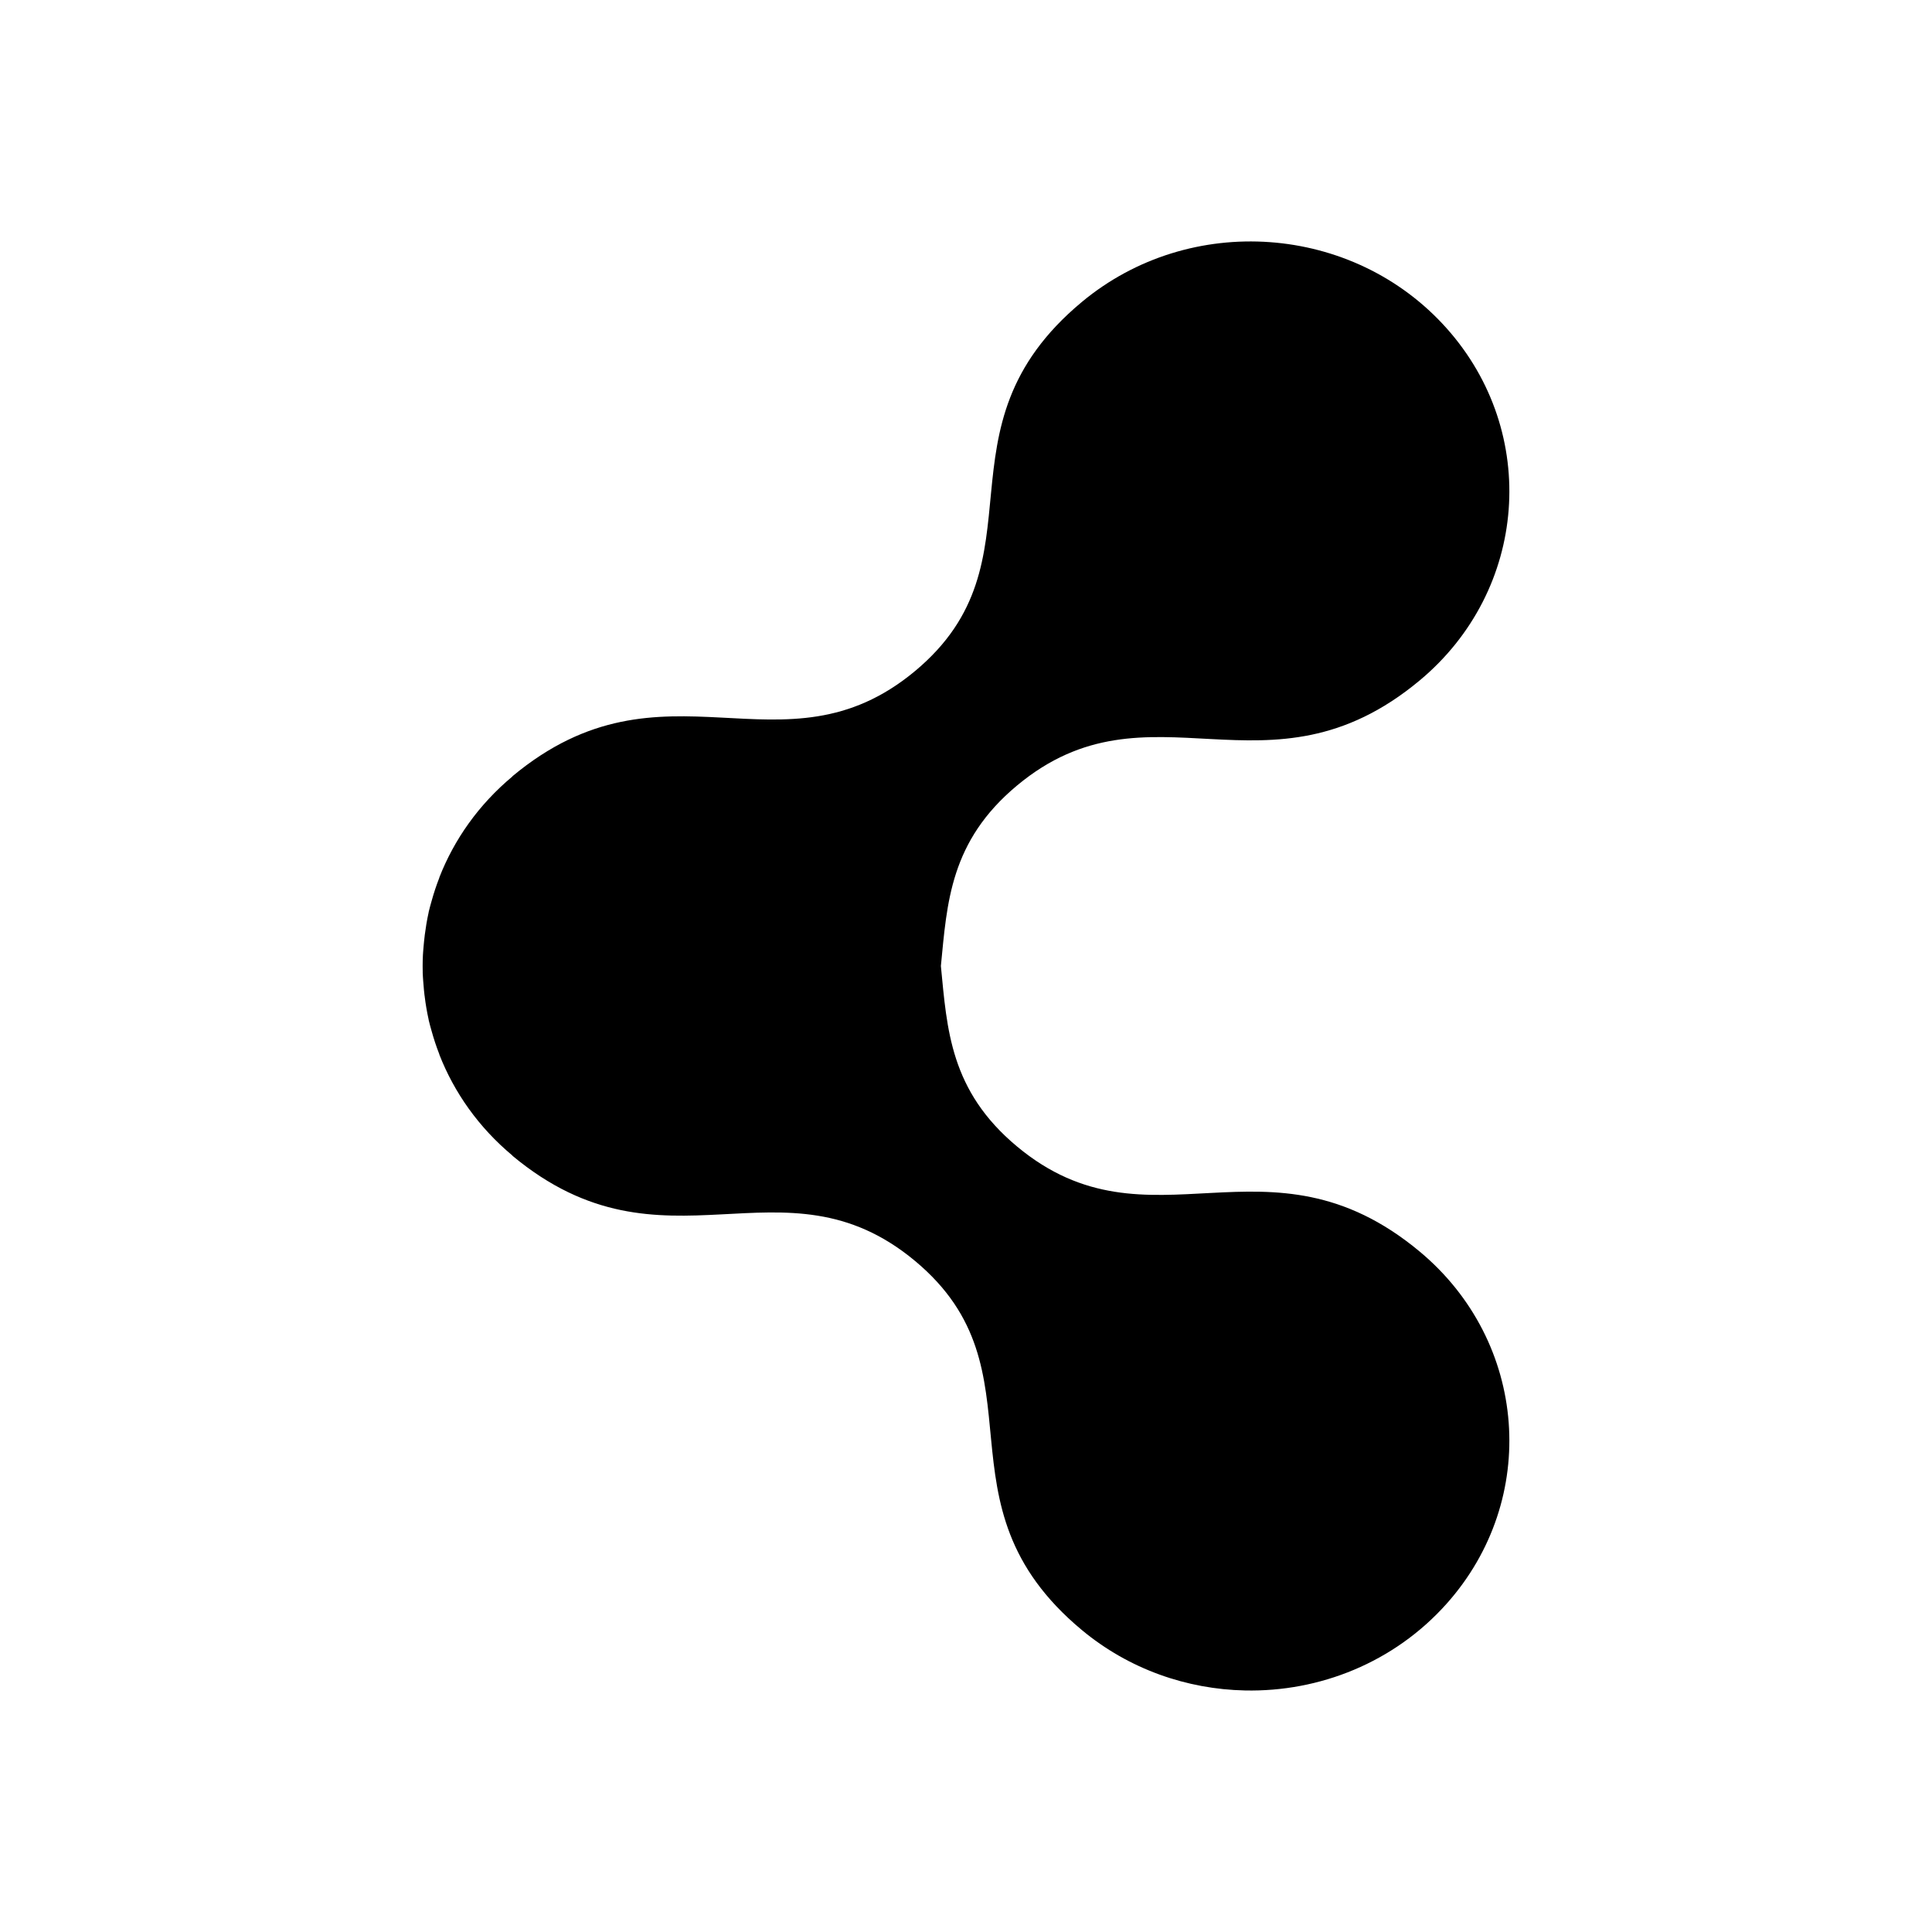
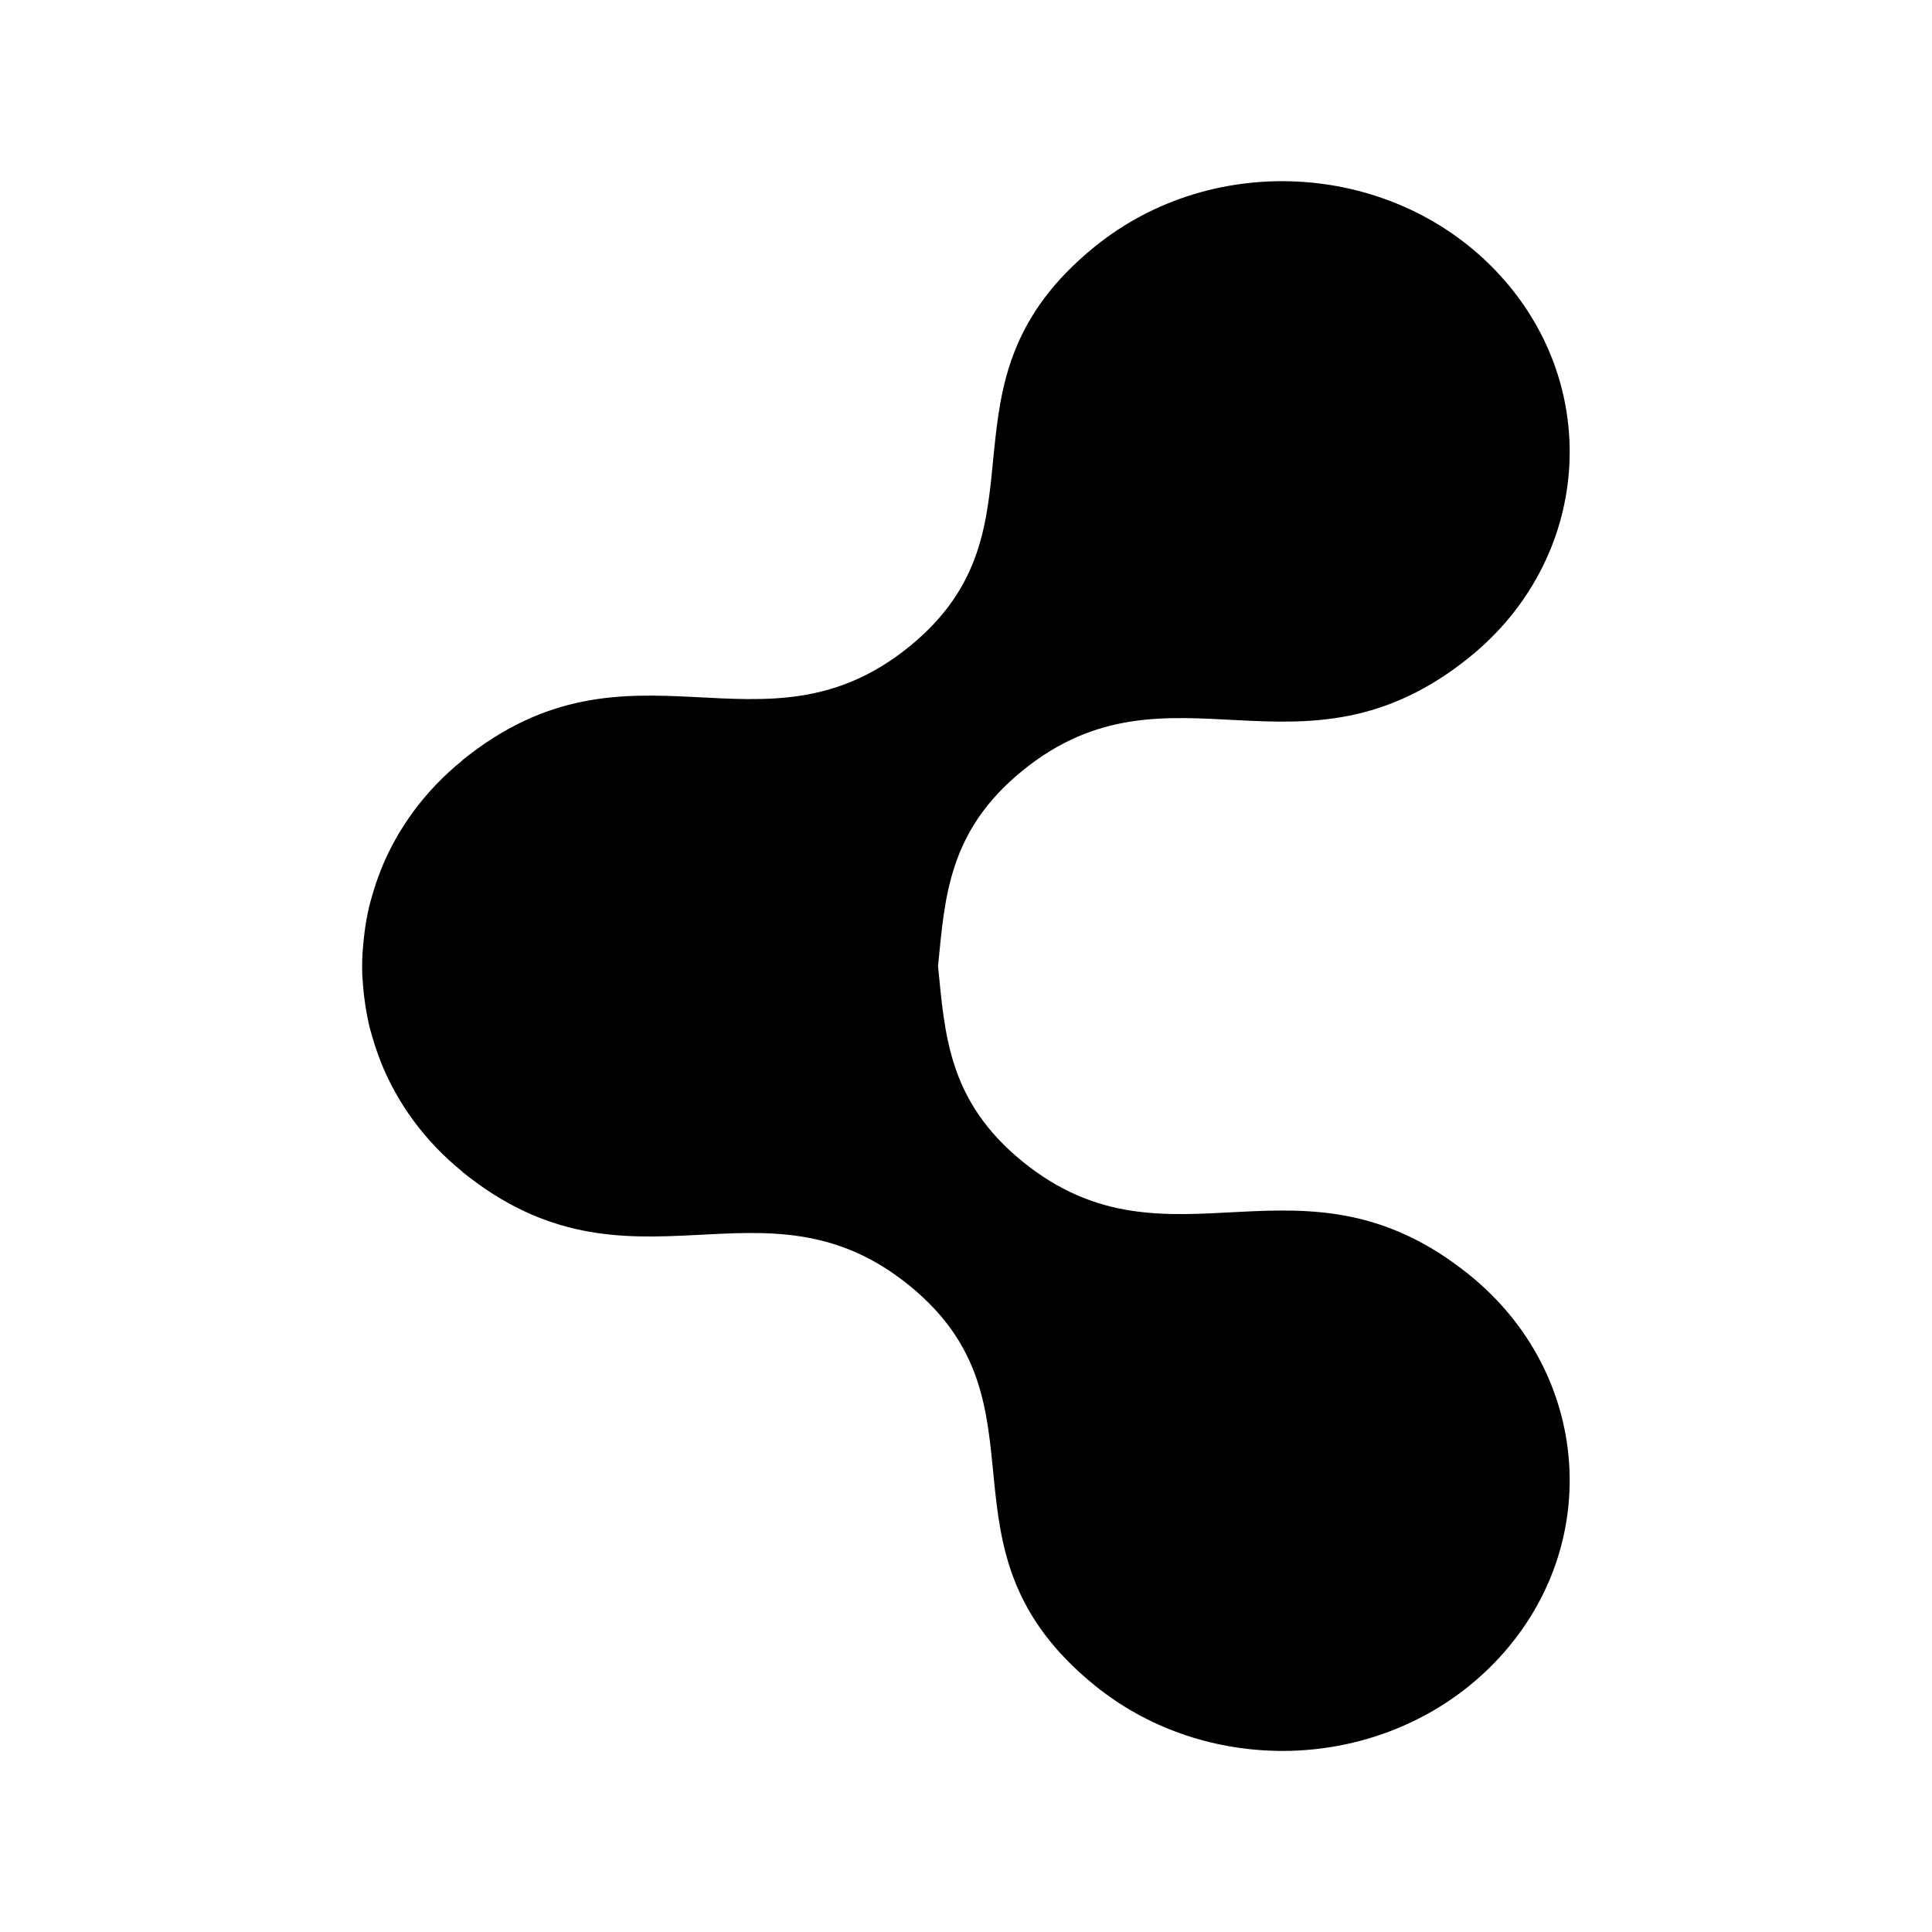
<svg xmlns="http://www.w3.org/2000/svg" xmlns:xlink="http://www.w3.org/1999/xlink" version="1.0" width="48" height="48" id="svg2">
  <defs id="defs4">
    <linearGradient id="linearGradient3810">
      <stop style="stop-color:#ffffff;stop-opacity:1;" offset="0" id="stop3812" />
      <stop style="stop-color:#ffffff;stop-opacity:0.588;" offset="1" id="stop3814" />
    </linearGradient>
    <linearGradient id="linearGradient3796">
      <stop style="stop-color:#ffffff;stop-opacity:1;" offset="0" id="stop3798" />
      <stop style="stop-color:#ffffff;stop-opacity:0.6;" offset="1" id="stop3800" />
    </linearGradient>
    <linearGradient x1="11.64" y1="4.078" x2="11.64" y2="17.924" id="linearGradient3972" gradientUnits="userSpaceOnUse">
      <stop id="stop3974" style="stop-color:#323232;stop-opacity:1" offset="0" />
      <stop id="stop3976" style="stop-color:#787878;stop-opacity:1" offset="1" />
    </linearGradient>
    <linearGradient x1="11.64" y1="4.078" x2="11.64" y2="17.924" id="linearGradient2862" xlink:href="#linearGradient3972" gradientUnits="userSpaceOnUse" gradientTransform="matrix(4,0,0,4,4,-70)" />
    <clipPath id="clipPath3647">
      <path d="m -100,-74 0,96 96,0 0,-96 -96,0 z m 39.875,20.312 16.125,0 0,19.75 19.688,0 0,16.188 -19.688,0 0,19.438 -16.125,0 0,-19.438 -19.562,0 0,-16.188 19.562,0 0,-19.75 z" id="path3649" style="opacity:0.3;color:#000000;fill:#ff0000;fill-opacity:1;fill-rule:nonzero;stroke:none;stroke-width:4;marker:none;visibility:visible;display:inline;overflow:visible;enable-background:accumulate" />
    </clipPath>
    <filter color-interpolation-filters="sRGB" id="filter3651">
      <feGaussianBlur id="feGaussianBlur3653" stdDeviation="0.831" />
    </filter>
    <clipPath id="clipPath3266">
      <path d="M 0,0 0,96 96,96 96,0 0,0 z m 12,6 72,0 c 3.324,0 6,2.676 6,6 l 0,72 c 0,3.324 -2.676,6 -6,6 L 12,90 C 8.676,90 6,87.324 6,84 L 6,12 C 6,8.676 8.676,6 12,6 z" id="path3268" style="opacity:0.3;color:#000000;fill:#ff0000;fill-opacity:1;fill-rule:nonzero;stroke:none;stroke-width:4;marker:none;visibility:visible;display:inline;overflow:visible;enable-background:accumulate" />
    </clipPath>
    <linearGradient x1="32.251" y1="6.132" x2="32.251" y2="90.239" id="linearGradient3101" xlink:href="#ButtonShadow-0" gradientUnits="userSpaceOnUse" gradientTransform="matrix(1.02381,0,0,1.011905,-1.142857,-98.07143)" />
    <linearGradient x1="45.448" y1="92.54" x2="45.448" y2="7.017" id="ButtonShadow-0" gradientUnits="userSpaceOnUse" gradientTransform="matrix(1.005865,0,0,0.994169,100,0)">
      <stop id="stop3750-8" style="stop-color:#000000;stop-opacity:1" offset="0" />
      <stop id="stop3752-5" style="stop-color:#000000;stop-opacity:0.588" offset="1" />
    </linearGradient>
    <linearGradient x1="32.251" y1="6.132" x2="32.251" y2="90.239" id="linearGradient3780" xlink:href="#ButtonShadow-0" gradientUnits="userSpaceOnUse" gradientTransform="matrix(1.02381,0,0,1.011905,-1.142857,-98.07143)" />
    <linearGradient x1="32.251" y1="6.132" x2="32.251" y2="90.239" id="linearGradient3772" xlink:href="#ButtonShadow-0" gradientUnits="userSpaceOnUse" gradientTransform="matrix(1.02381,0,0,1.011905,-1.142857,-98.07143)" />
    <linearGradient x1="32.251" y1="6.132" x2="32.251" y2="90.239" id="linearGradient3725" xlink:href="#ButtonShadow-0" gradientUnits="userSpaceOnUse" gradientTransform="matrix(1.02381,0,0,1.011905,-1.142857,-98.07143)" />
    <linearGradient x1="48" y1="90" x2="48" y2="5.988" id="linearGradient3052" xlink:href="#ButtonColor-6" gradientUnits="userSpaceOnUse" />
    <linearGradient x1="10.32" y1="21" x2="10.32" y2="0.999" id="ButtonColor-6" gradientUnits="userSpaceOnUse">
      <stop id="stop3189-4" style="stop-color:#c8c8c8;stop-opacity:1" offset="0" />
      <stop id="stop3191-0" style="stop-color:#e6e6e6;stop-opacity:1" offset="1" />
    </linearGradient>
    <linearGradient x1="36.357" y1="6" x2="36.357" y2="63.893" id="linearGradient3188" xlink:href="#linearGradient3737" gradientUnits="userSpaceOnUse" />
    <linearGradient id="linearGradient3737">
      <stop id="stop3739" style="stop-color:#ffffff;stop-opacity:1" offset="0" />
      <stop id="stop3741" style="stop-color:#ffffff;stop-opacity:0" offset="1" />
    </linearGradient>
    <radialGradient cx="48" cy="90.172" r="42" fx="48" fy="90.172" id="radialGradient3619" xlink:href="#linearGradient3737" gradientUnits="userSpaceOnUse" gradientTransform="matrix(1.157313,0,0,0.9959077,-7.551021,0.1971319)" />
    <linearGradient x1="32.251" y1="6.132" x2="32.251" y2="90.239" id="linearGradient4256" xlink:href="#ButtonShadow-0" gradientUnits="userSpaceOnUse" gradientTransform="translate(0,-97)" />
    <linearGradient xlink:href="#linearGradient3972" id="linearGradient3027" gradientUnits="userSpaceOnUse" gradientTransform="matrix(4,0,0,4,4,-70)" x1="11.64" y1="4.078" x2="11.64" y2="17.924" />
    <radialGradient xlink:href="#linearGradient3887" id="radialGradient3893" cx="63.458" cy="58.983" fx="63.458" fy="58.983" r="45.966" gradientUnits="userSpaceOnUse" />
    <linearGradient id="linearGradient3887">
      <stop style="stop-color:#fafafa;stop-opacity:1;" offset="0" id="stop3889" />
      <stop style="stop-color:#dcdcdc;stop-opacity:0.197;" offset="1" id="stop3891" />
    </linearGradient>
    <radialGradient r="45.966" fy="58.983" fx="63.458" cy="58.983" cx="63.458" gradientUnits="userSpaceOnUse" id="radialGradient3961" xlink:href="#linearGradient3887" />
    <radialGradient xlink:href="#linearGradient3887-5" id="radialGradient4065" cx="48" cy="48" fx="48" fy="48" r="47.797" gradientTransform="matrix(1,0,0,1.008511,0,-0.4085112)" gradientUnits="userSpaceOnUse" />
    <linearGradient id="linearGradient3887-5">
      <stop style="stop-color:#fafafa;stop-opacity:1;" offset="0" id="stop3889-4" />
      <stop style="stop-color:#dcdcdc;stop-opacity:0.197;" offset="1" id="stop3891-9" />
    </linearGradient>
    <radialGradient r="47.797" fy="48" fx="48" cy="48" cx="48" gradientTransform="matrix(1,0,0,1.008511,0,-0.4085112)" gradientUnits="userSpaceOnUse" id="radialGradient4446" xlink:href="#linearGradient3887-5" />
    <radialGradient xlink:href="#linearGradient3796" id="radialGradient3802" cx="18" cy="12" fx="18" fy="12" r="36" gradientUnits="userSpaceOnUse" />
    <radialGradient xlink:href="#linearGradient3810" id="radialGradient3816" cx="54" cy="48" fx="54" fy="48" r="36" gradientUnits="userSpaceOnUse" />
    <clipPath id="clipPath2986">
      <path d="m -100,-74 0,96 96,0 0,-96 -96,0 z m 48,16 c 17.673,0 32,14.327 32,32 0,17.673 -14.327,32 -32,32 -17.673,0 -32,-14.327 -32,-32 0,-17.673 14.327,-32 32,-32 z m 0,8 c -13.255,0 -24,10.745 -24,24 0,13.255 10.745,24 24,24 13.255,0 24,-10.745 24,-24 0,-13.255 -10.745,-24 -24,-24 z m 0,4 c 2.216,0 4,1.784 4,4 l 0,9 7.875,-4.5 c 1.919,-1.108 4.392,-0.419 5.5,1.5 1.108,1.919 0.419,4.392 -1.5,5.5 l -7.75,4.5 7.75,4.5 c 1.919,1.108 2.608,3.581 1.5,5.5 -1.108,1.919 -3.581,2.608 -5.5,1.5 L -48,-19 l 0,9 c 0,2.216 -1.784,4 -4,4 -2.216,0 -4,-1.784 -4,-4 l 0,-9 -7.875,4.5 c -1.919,1.108 -4.392,0.419 -5.5,-1.5 -1.108,-1.919 -0.419,-4.392 1.5,-5.5 l 7.75,-4.5 -7.75,-4.5 c -1.919,-1.108 -2.608,-3.581 -1.5,-5.5 1.108,-1.919 3.581,-2.608 5.5,-1.5 l 7.875,4.5 0,-9 c 0,-2.216 1.784,-4 4,-4 z" id="path2988" style="opacity:0.3;color:#000000;fill:#ff0000;fill-opacity:1;fill-rule:nonzero;stroke:none;stroke-width:4;marker:none;visibility:visible;display:inline;overflow:visible;enable-background:accumulate" />
    </clipPath>
    <filter color-interpolation-filters="sRGB" id="filter3762">
      <feGaussianBlur id="feGaussianBlur3764" stdDeviation="0.96" />
    </filter>
    <filter color-interpolation-filters="sRGB" id="filter3986">
      <feGaussianBlur id="feGaussianBlur3988" stdDeviation="0.878" />
    </filter>
  </defs>
-   <path style="fill:url(#radialGradient3816);fill-opacity:1;stroke:none" id="path3808" d="m 90,48 a 36,36 0 1 1 -72,0 36,36 0 1 1 72,0 z" transform="matrix(0.6666667,0,0,0.6666667,-12,-7.999999)" />
-   <path style="color:#000000;fill:#000000;fill-opacity:1;fill-rule:evenodd;stroke:none;stroke-width:1;marker:none;visibility:visible;display:inline;overflow:visible;enable-background:accumulate" id="path3984-0-3-4-7" d="m 30.933,41.999 c -1.44,-0.03 -2.881,-0.524 -4.057,-1.503 -3.782,-3.15 -0.844,-6.422 -4.143,-9.169 -3.298,-2.747 -6.22,0.536 -10.002,-2.613 l 0,-0.005 c -0.84,-0.7 -1.446,-1.566 -1.813,-2.502 -0.003,-0.006 -0.003,-0.013 -0.005,-0.019 -0.074,-0.19 -0.137,-0.381 -0.191,-0.577 -0.024,-0.087 -0.05,-0.174 -0.07,-0.262 -0.002,-0.01 -0.003,-0.02 -0.005,-0.029 -0.041,-0.185 -0.072,-0.37 -0.095,-0.558 -2.08e-4,-0.002 1.93e-4,-0.003 0,-0.005 -0.001,-0.01 -0.004,-0.019 -0.005,-0.029 -0.011,-0.087 -0.018,-0.174 -0.025,-0.262 -0.005,-0.066 -0.012,-0.133 -0.015,-0.199 -0.001,-0.034 -0.004,-0.068 -0.005,-0.102 -3.22e-4,-0.011 2.57e-4,-0.023 0,-0.034 -0.002,-0.088 -0.002,-0.174 0,-0.262 8.5e-4,-0.045 0.003,-0.091 0.005,-0.136 0.003,-0.066 0.01,-0.133 0.015,-0.199 0.008,-0.098 0.018,-0.194 0.03,-0.291 1.94e-4,-0.002 -2.08e-4,-0.003 0,-0.005 0.024,-0.187 0.054,-0.373 0.095,-0.558 0.002,-0.01 0.003,-0.019 0.005,-0.029 0.02,-0.088 0.046,-0.174 0.07,-0.262 0.054,-0.196 0.117,-0.387 0.191,-0.577 0.003,-0.006 0.003,-0.013 0.005,-0.019 0.367,-0.936 0.973,-1.802 1.813,-2.502 l 0,-0.005 c 3.782,-3.15 6.704,0.133 10.002,-2.613 3.298,-2.747 0.361,-6.019 4.143,-9.169 2.688,-2.239 6.745,-1.946 9.063,0.65 2.318,2.596 2.02,6.513 -0.668,8.752 -3.782,3.15 -6.704,-0.138 -10.002,2.609 -1.666,1.387 -1.739,2.913 -1.893,4.485 0.154,1.572 0.227,3.098 1.893,4.485 3.298,2.747 6.22,-0.541 10.002,2.609 2.688,2.239 2.986,6.156 0.668,8.752 -1.304,1.46 -3.155,2.192 -5.006,2.153 z" />
+   <path style="color:#000000;fill:#000000;fill-opacity:1;fill-rule:evenodd;stroke:none;stroke-width:1;marker:none;visibility:visible;display:inline;overflow:visible;enable-background:accumulate" id="path3984-0-3-4-7" d="m 31.703,43.499 c -1.6,-0.033 -3.201,-0.567 -4.508,-1.628 -4.202,-3.412 -0.938,-6.957 -4.603,-9.933 -3.665,-2.976 -6.911,0.581 -11.114,-2.831 l 0,-0.005 c -0.933,-0.758 -1.607,-1.696 -2.014,-2.71 -0.003,-0.007 -0.003,-0.014 -0.006,-0.021 -0.082,-0.206 -0.152,-0.413 -0.212,-0.625 -0.027,-0.094 -0.056,-0.189 -0.078,-0.284 -0.002,-0.01 -0.003,-0.021 -0.006,-0.032 -0.046,-0.2 -0.08,-0.401 -0.106,-0.604 -2.311e-4,-0.002 2.145e-4,-0.004 0,-0.005 -0.001,-0.011 -0.004,-0.021 -0.006,-0.032 -0.012,-0.095 -0.02,-0.189 -0.028,-0.284 -0.006,-0.071 -0.013,-0.144 -0.017,-0.215 -0.002,-0.036 -0.005,-0.074 -0.006,-0.11 -3.577e-4,-0.012 2.856e-4,-0.025 0,-0.037 -0.002,-0.095 -0.002,-0.188 0,-0.284 9.445e-4,-0.049 0.003,-0.098 0.006,-0.147 0.003,-0.071 0.011,-0.144 0.017,-0.215 0.008,-0.106 0.02,-0.21 0.033,-0.315 2.155e-4,-0.002 -2.311e-4,-0.004 0,-0.005 0.026,-0.203 0.06,-0.404 0.106,-0.604 0.002,-0.011 0.003,-0.021 0.006,-0.032 0.023,-0.095 0.051,-0.189 0.078,-0.284 0.06,-0.212 0.13,-0.419 0.212,-0.625 0.003,-0.007 0.003,-0.014 0.006,-0.021 0.407,-1.014 1.081,-1.953 2.014,-2.71 l 0,-0.005 c 4.202,-3.412 7.449,0.144 11.114,-2.831 3.665,-2.976 0.401,-6.521 4.603,-9.933 2.987,-2.425 7.495,-2.108 10.07,0.704 2.576,2.812 2.245,7.056 -0.742,9.481 -4.202,3.412 -7.449,-0.15 -11.114,2.826 -1.851,1.503 -1.932,3.155 -2.103,4.859 0.171,1.703 0.252,3.356 2.103,4.859 3.665,2.976 6.911,-0.586 11.114,2.826 2.987,2.425 3.318,6.669 0.742,9.481 -1.449,1.582 -3.505,2.374 -5.562,2.332 z" />
</svg>
